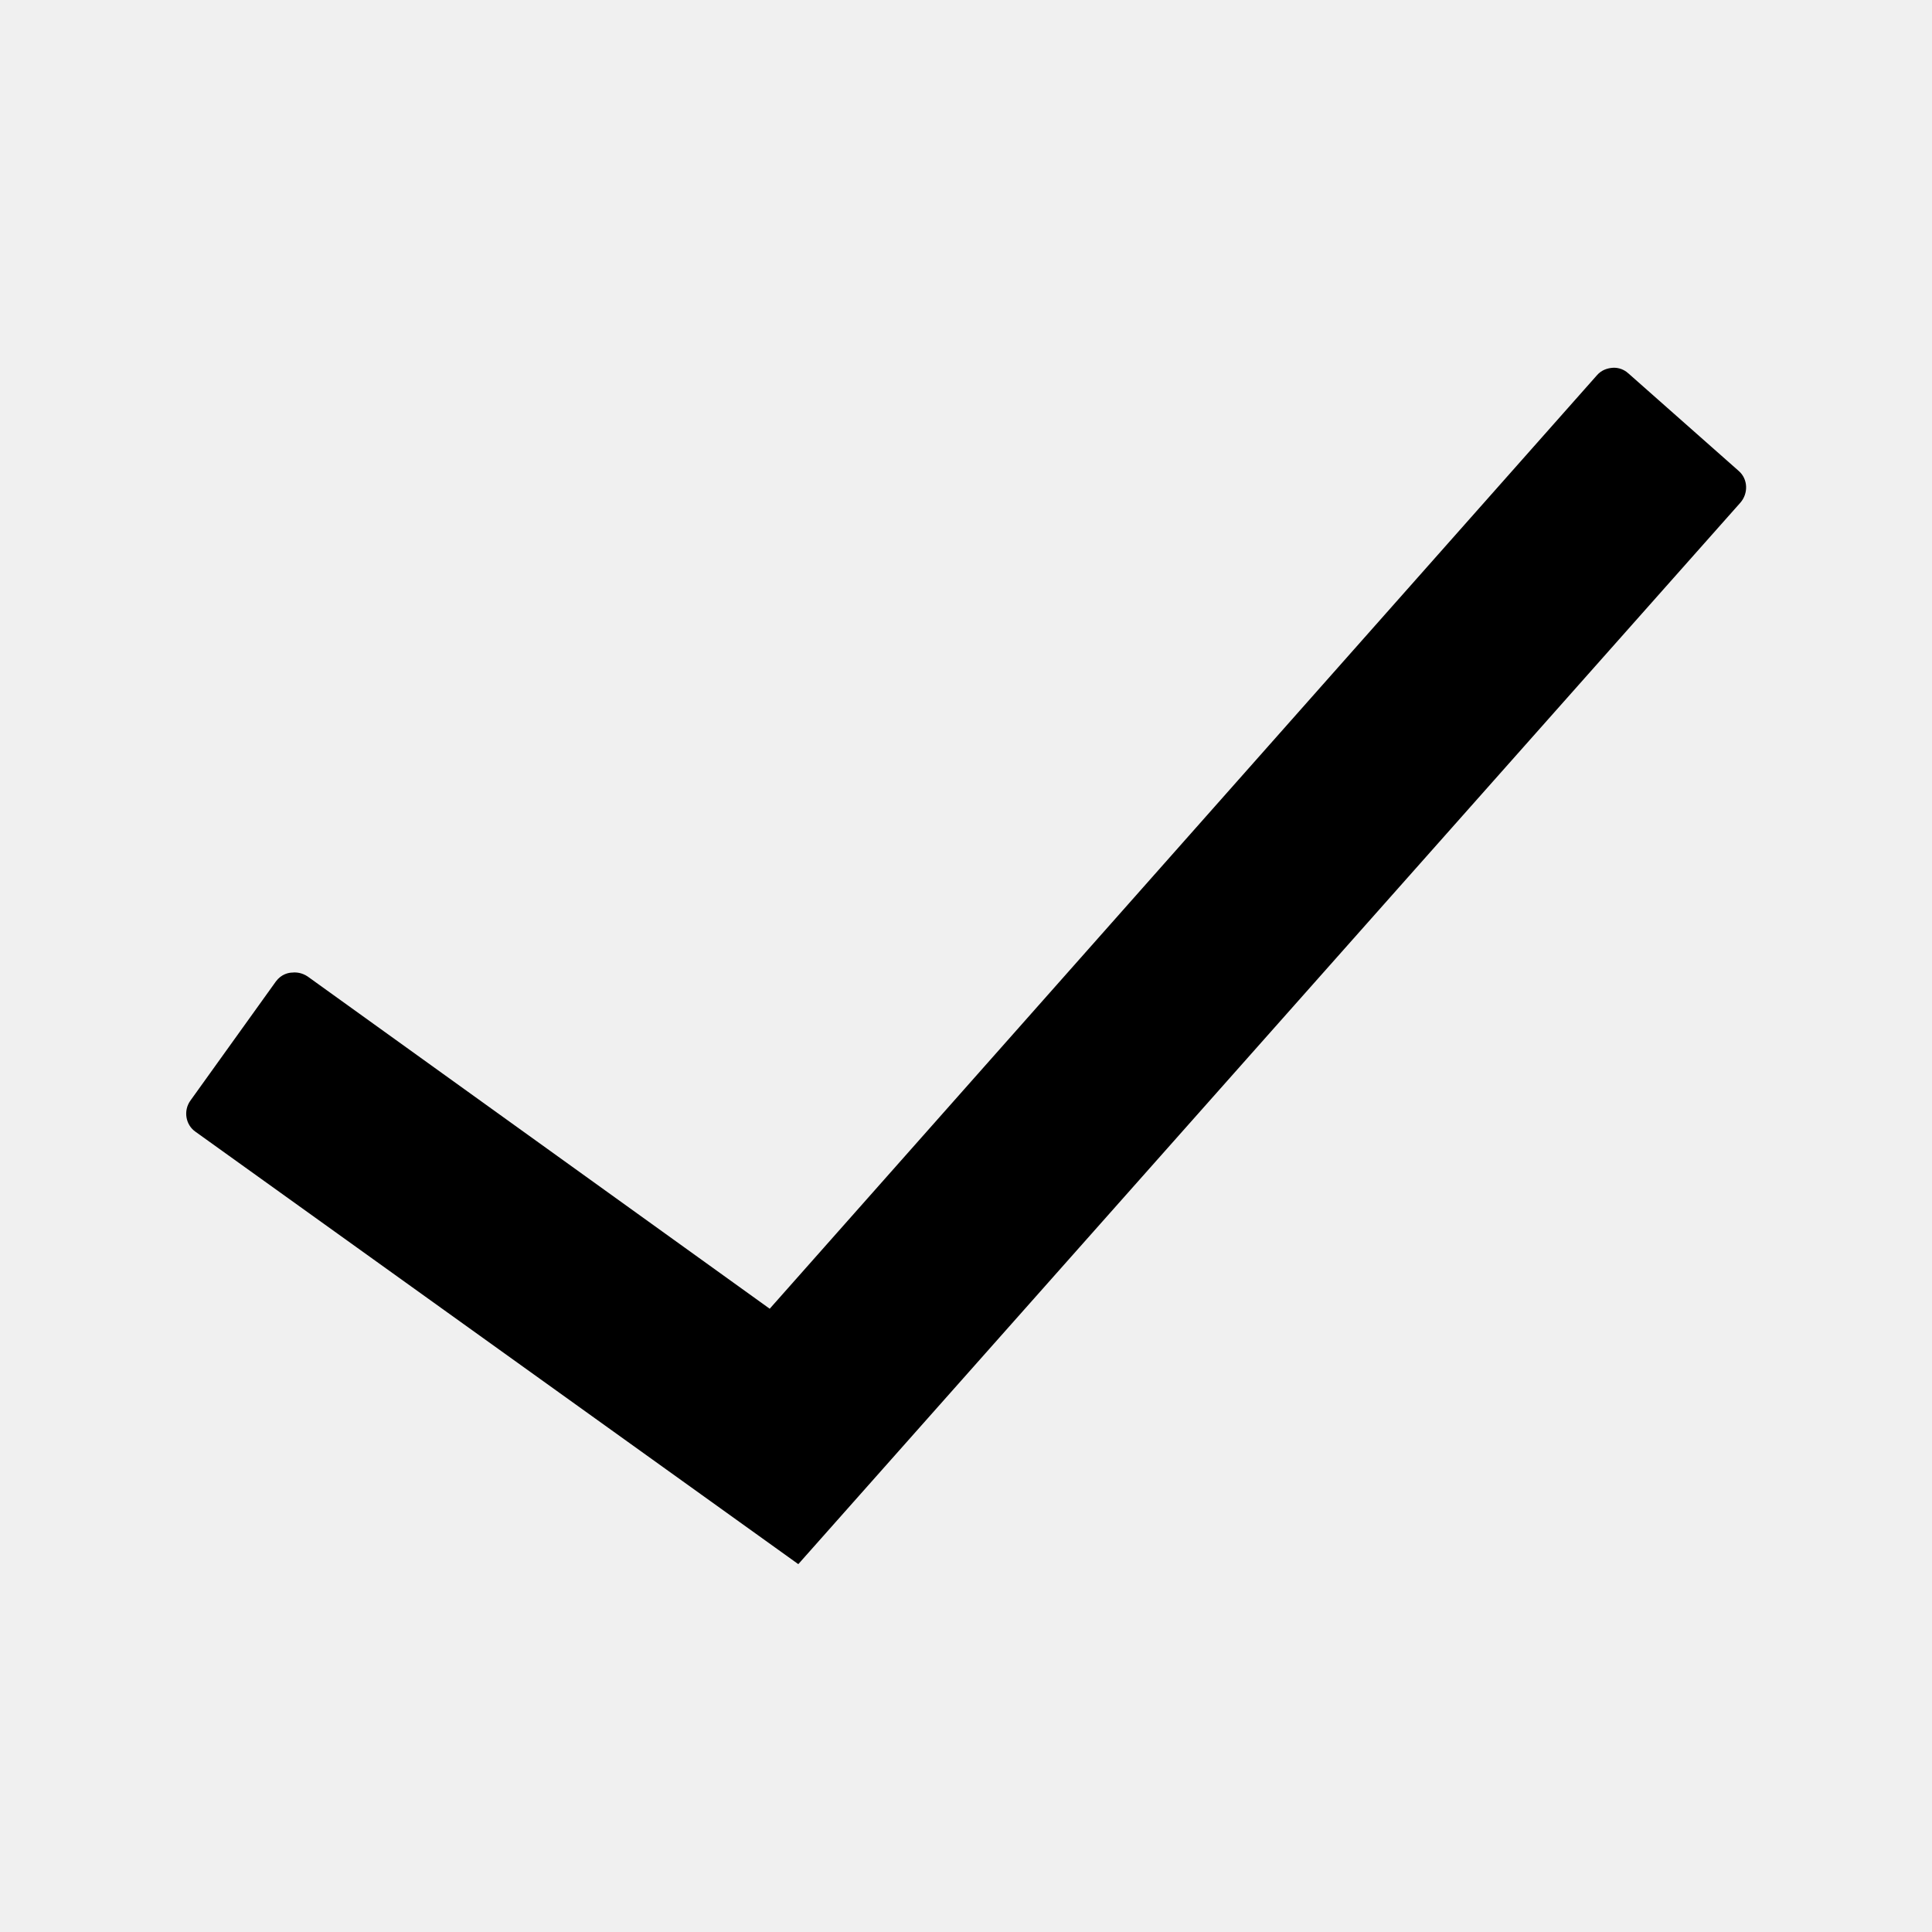
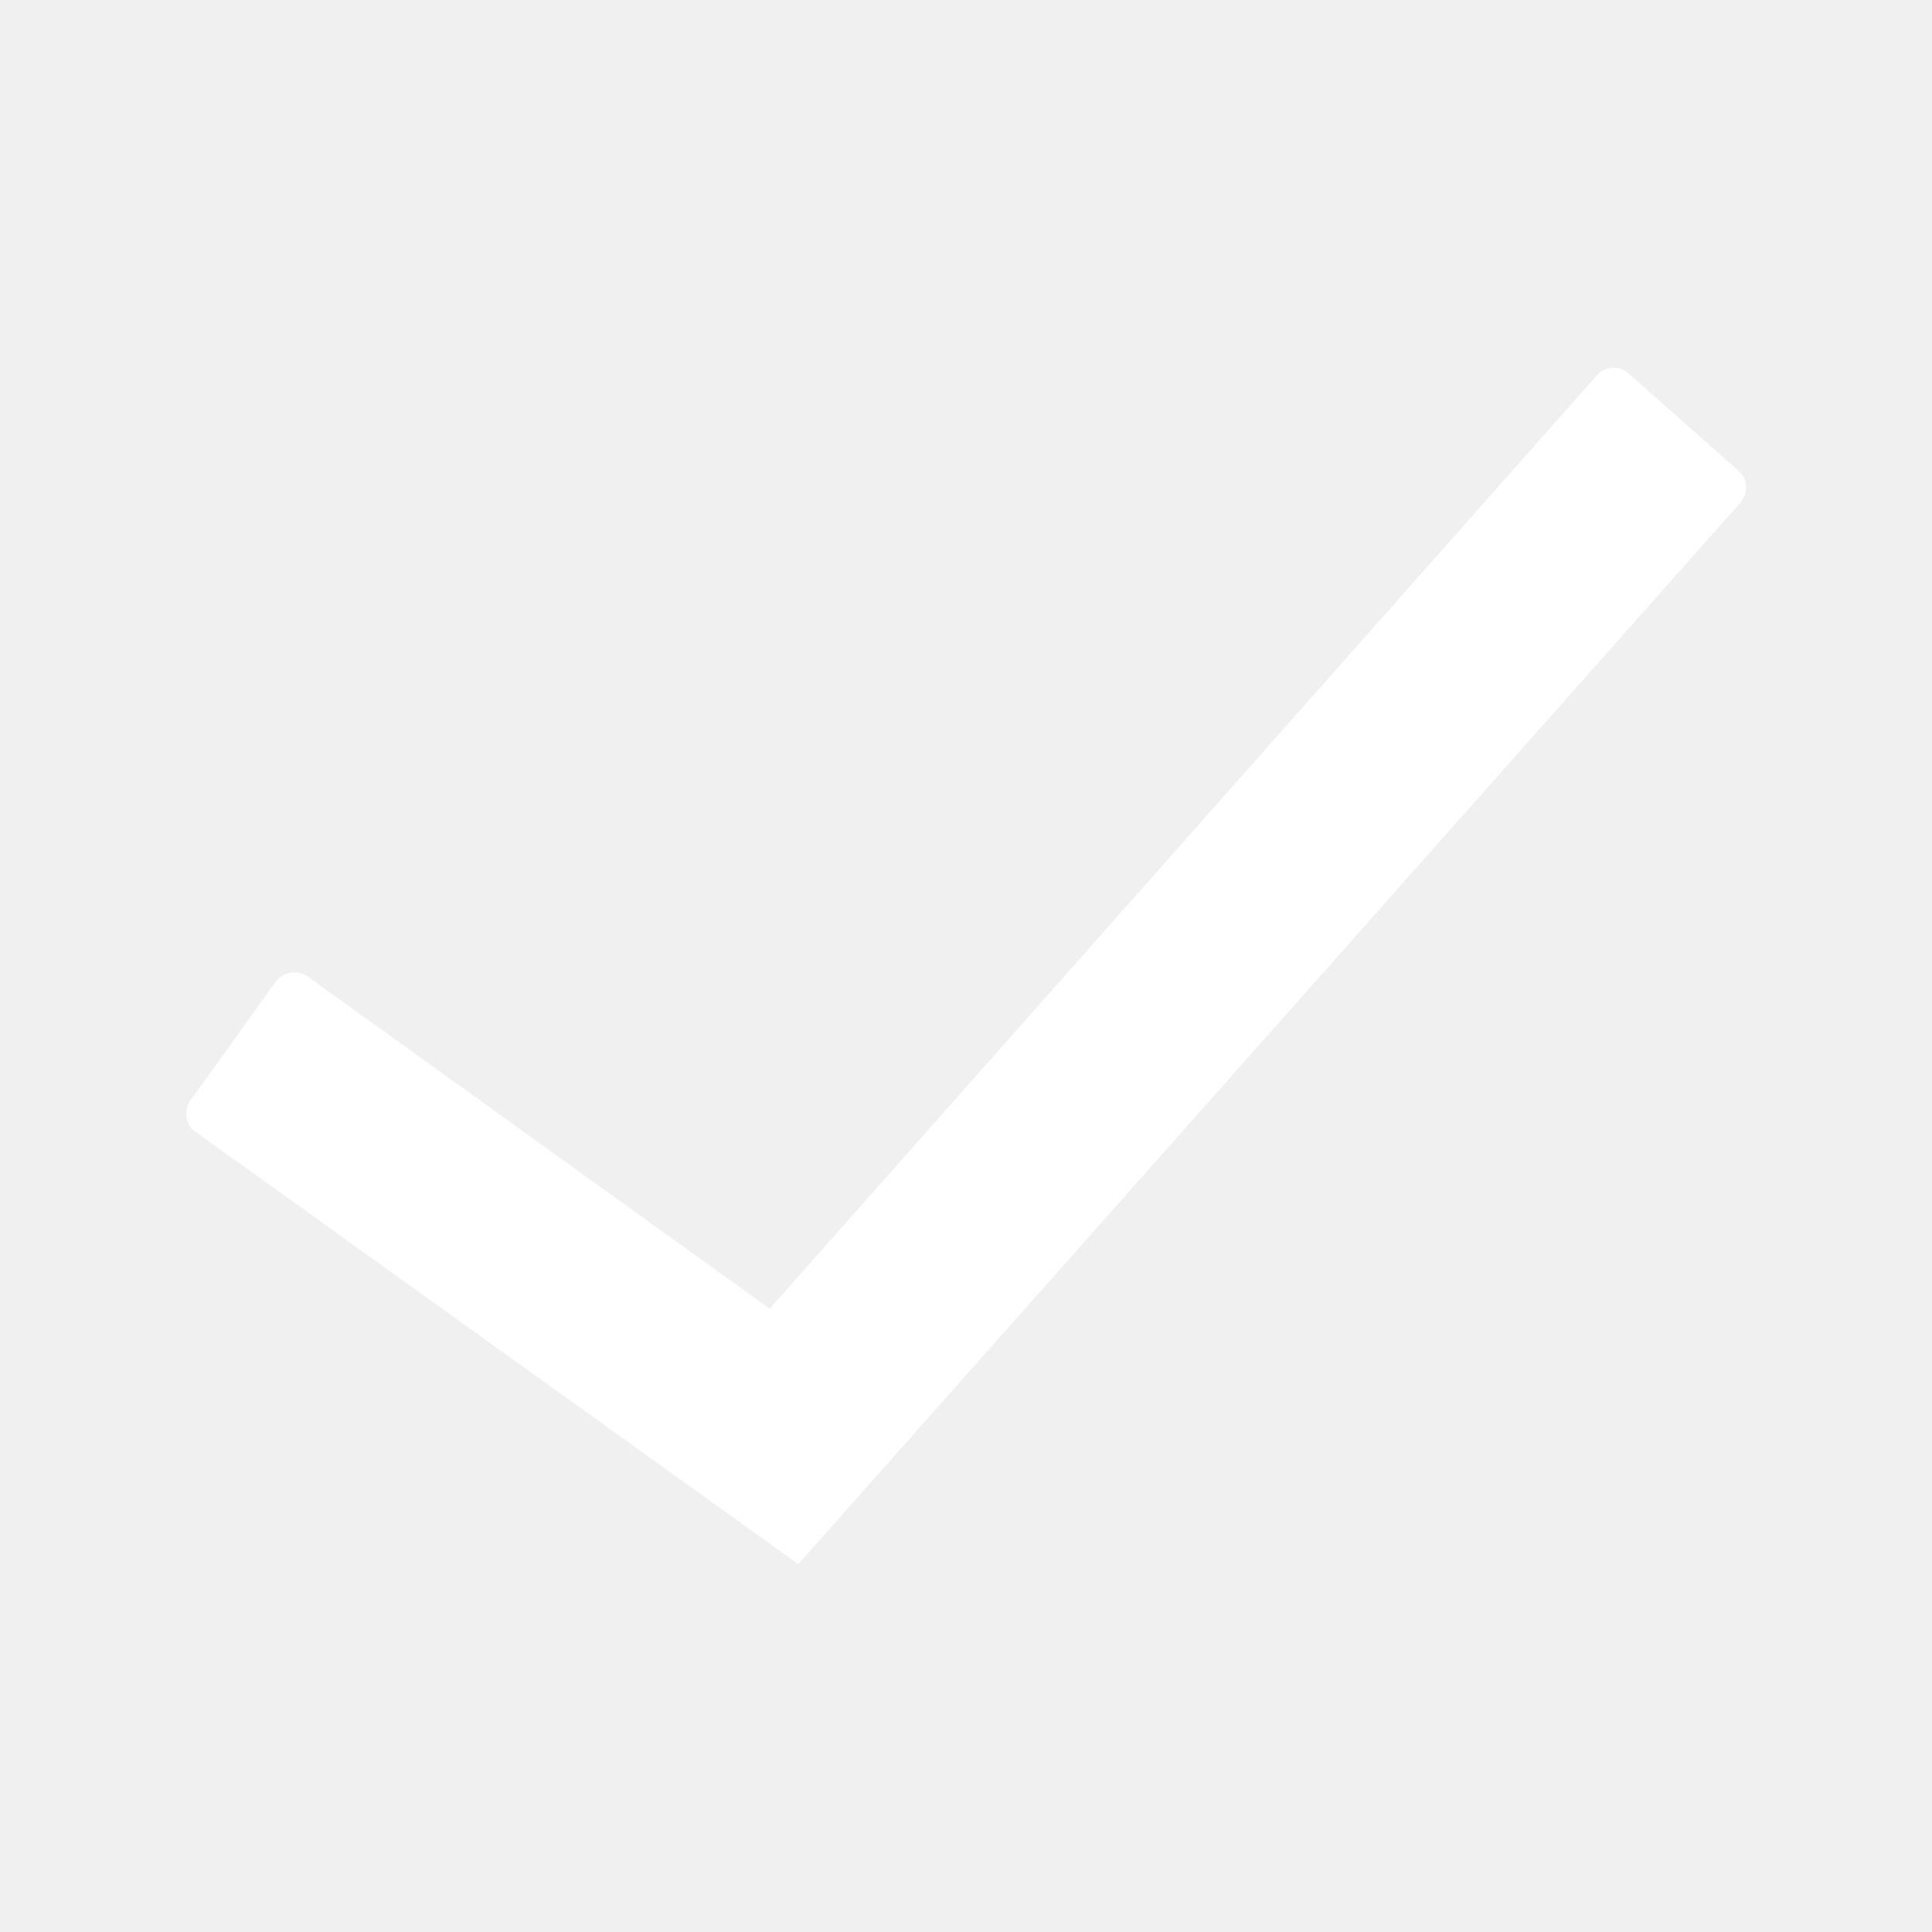
- <svg xmlns="http://www.w3.org/2000/svg" viewBox="0 0 500 500">
+ <svg xmlns="http://www.w3.org/2000/svg" fill="white" viewBox="0 0 500 500">
  <path d="M50.6 292.9c-2.6-1.8-3.2-5.5-1.3-8.1L71.4 254c1.4-1.9 3.3-2.3 4.3-2.3.9-.1 2.4 0 3.9 1l119.6 86L413.3 97.1c1.2-1.4 2.8-1.8 3.9-1.9.9-.1 2.7 0 4.3 1.5l28.5 25.2c2.4 2.1 2.5 5.8.4 8.2L206.6 404.8l-156-111.9z" />
</svg>
